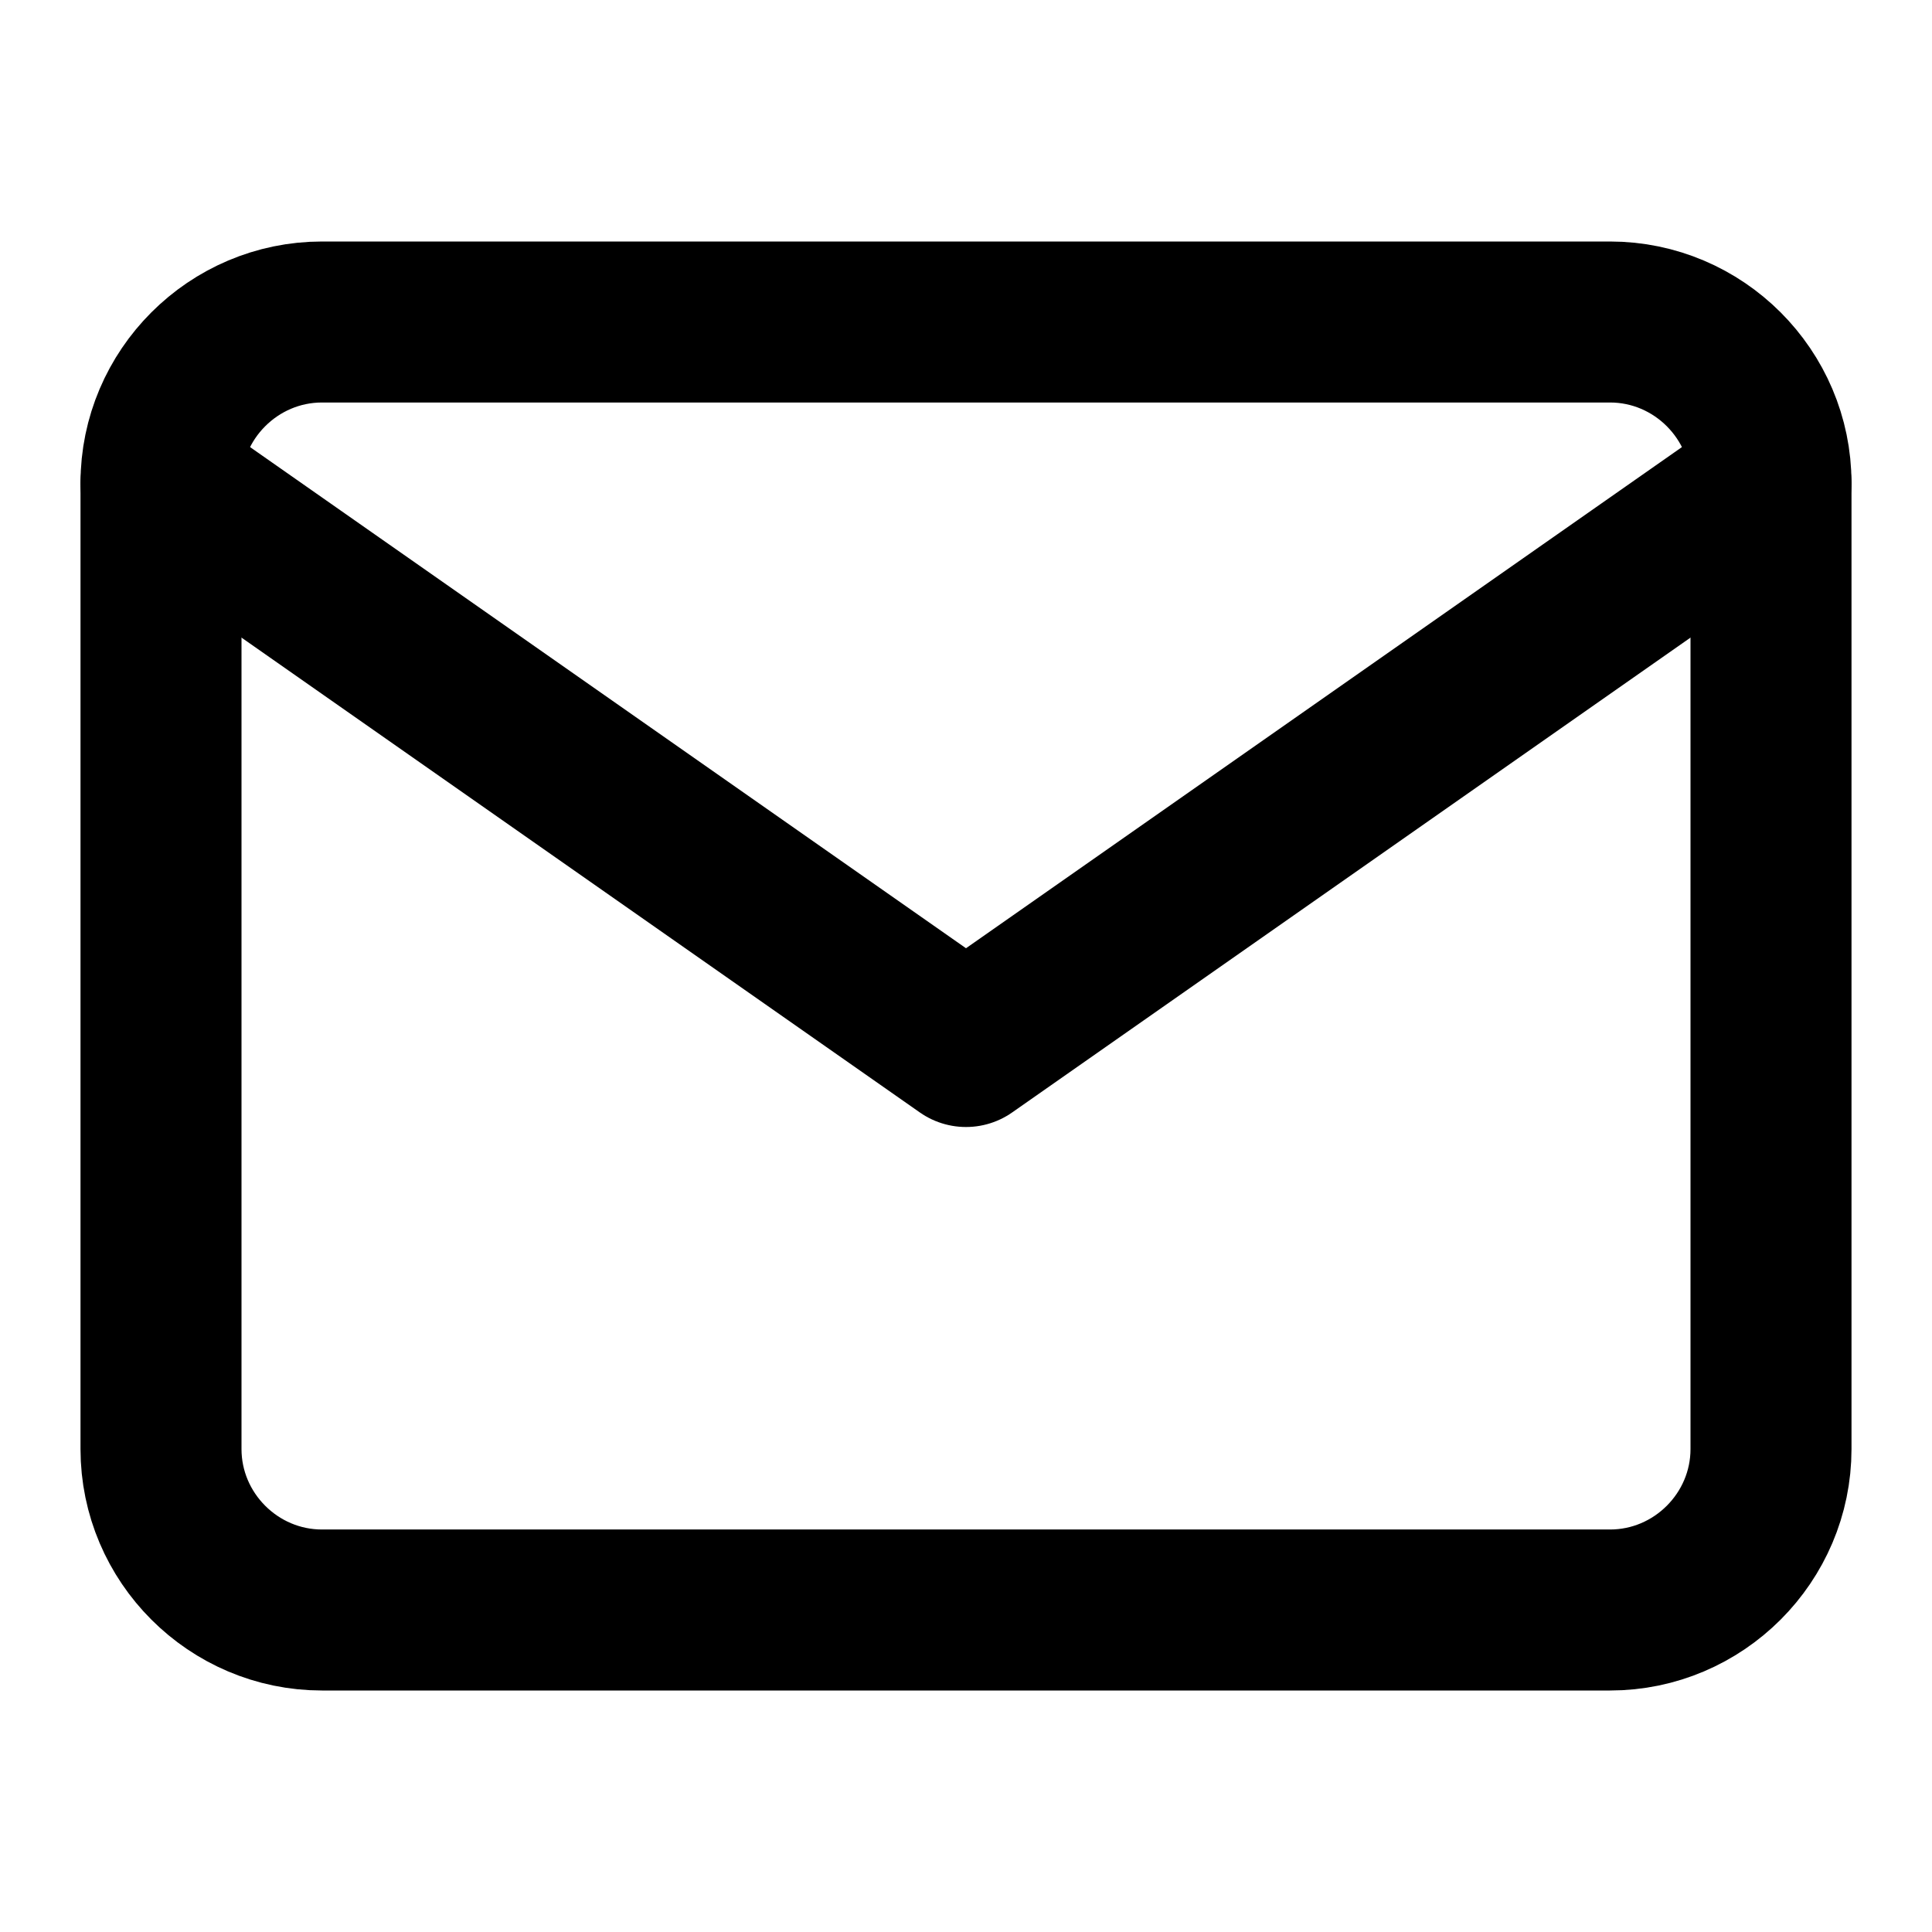
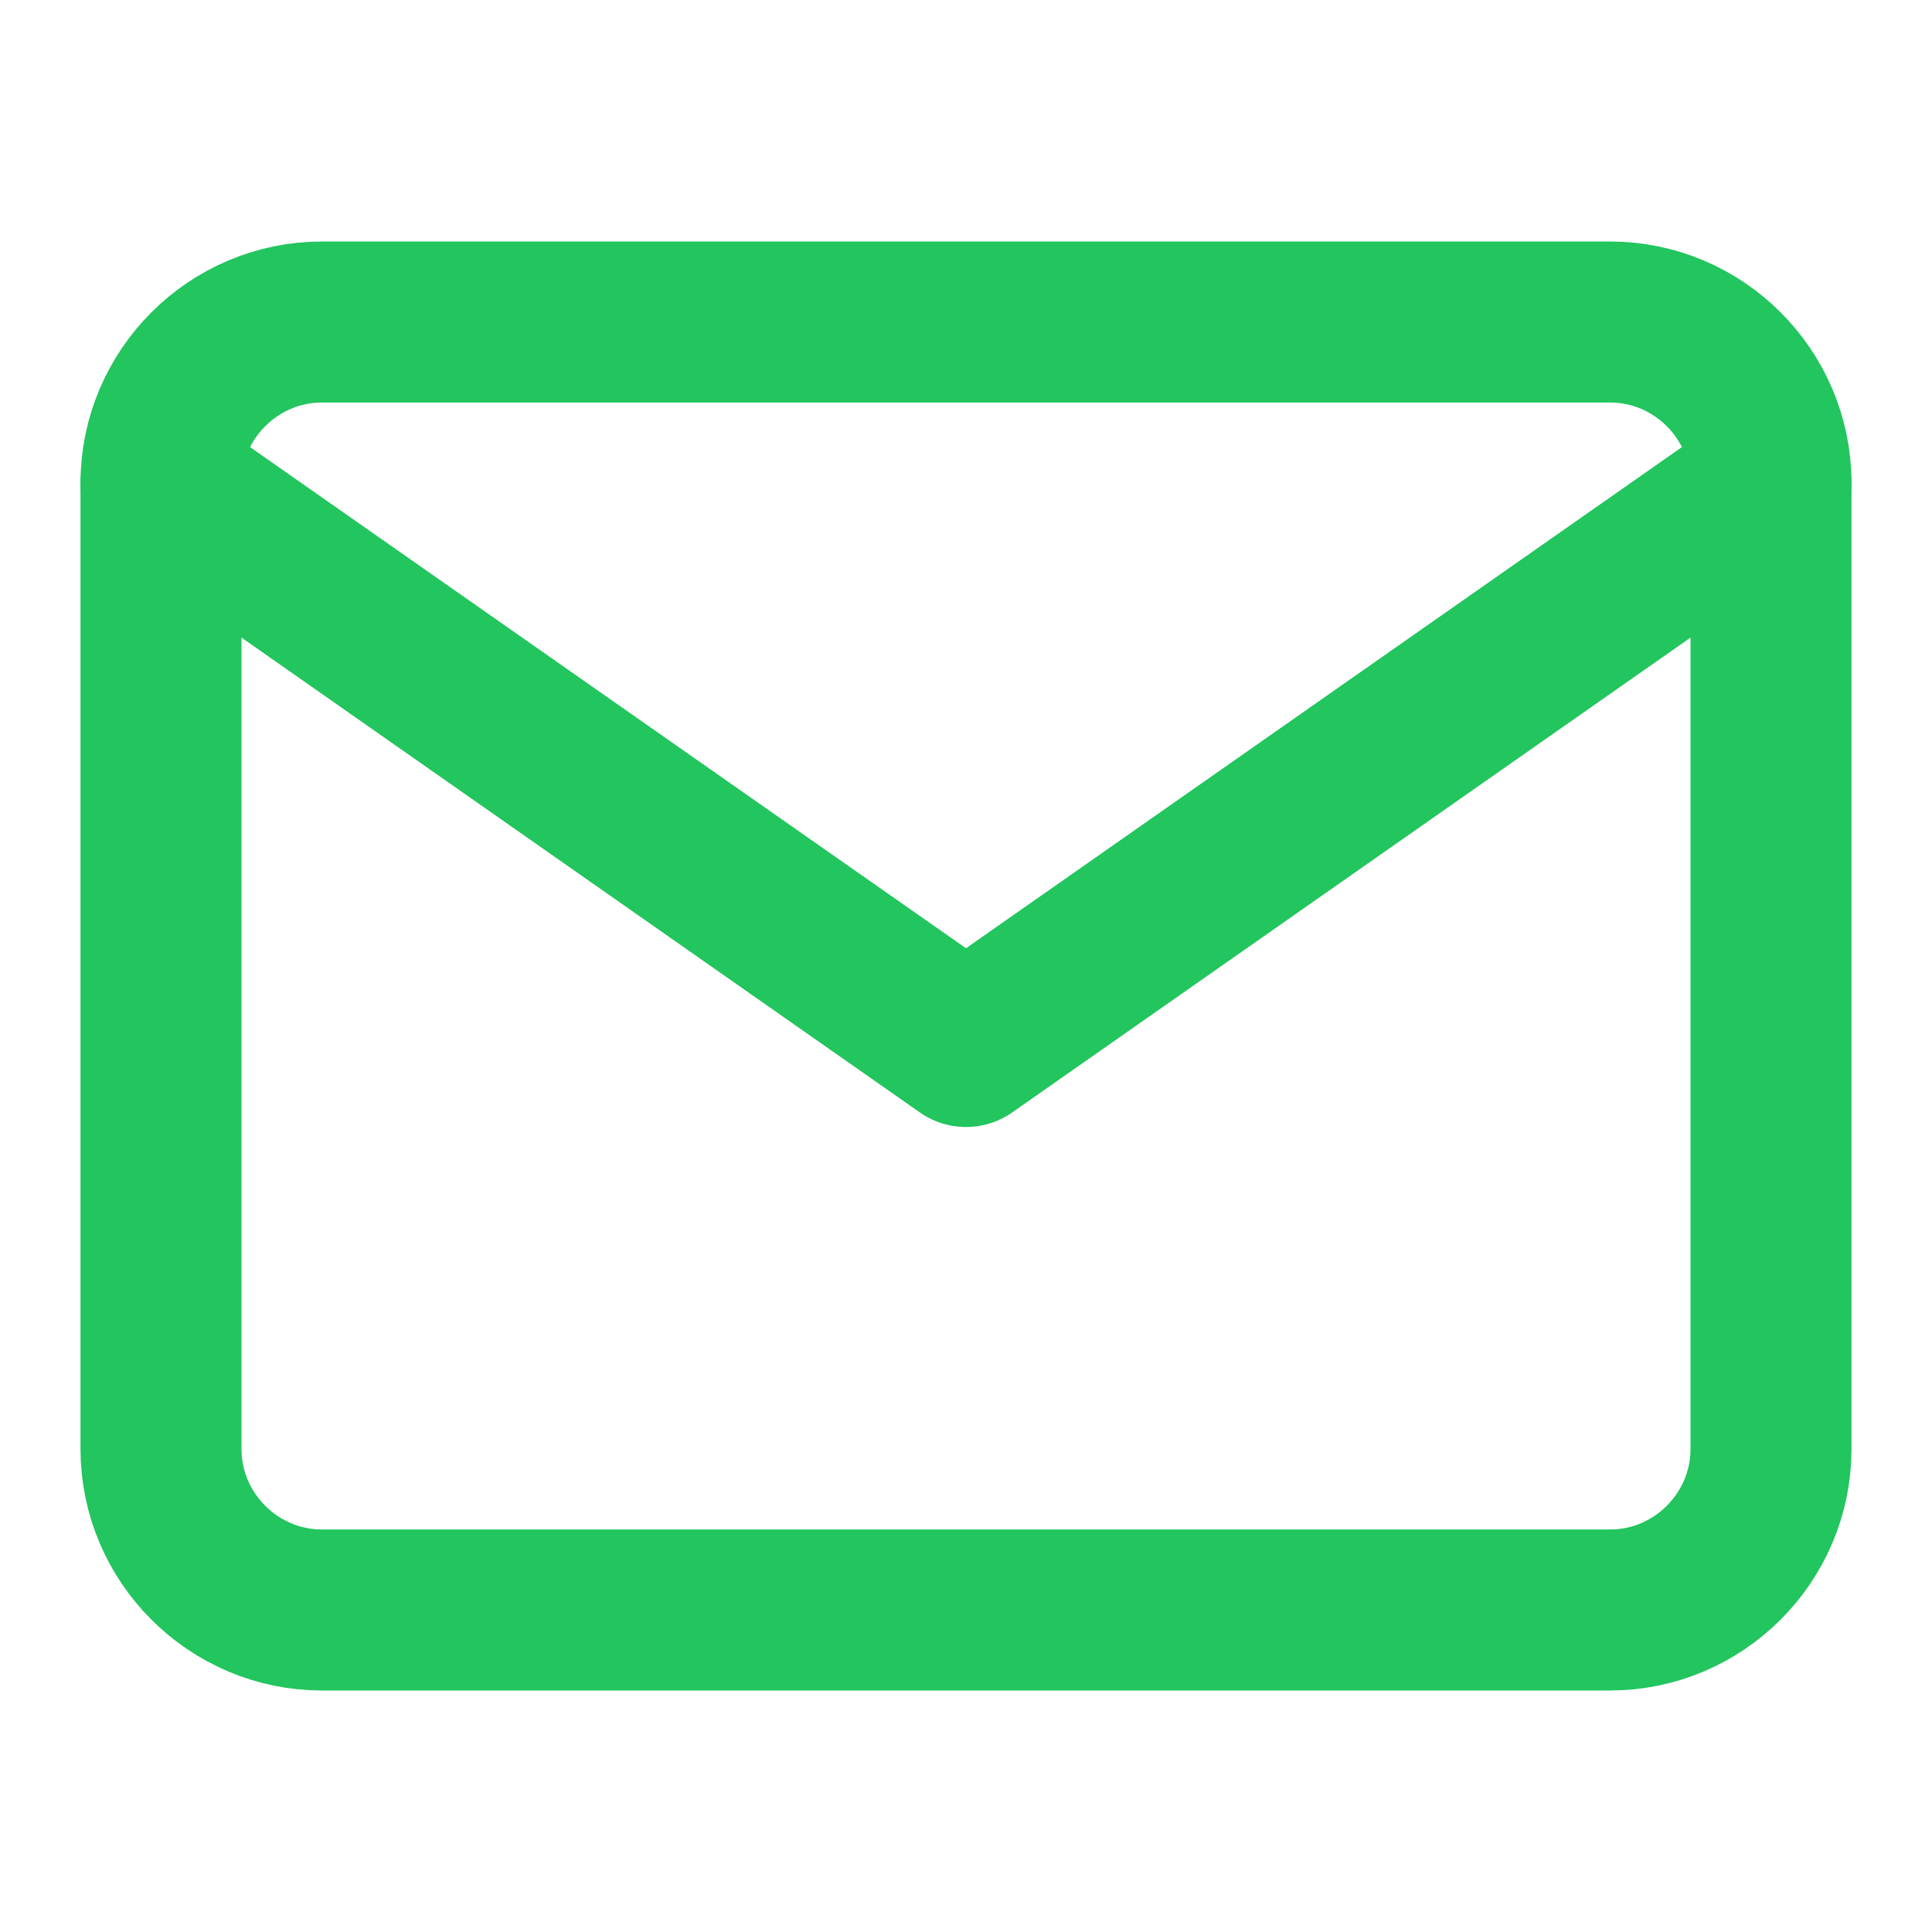
- <svg xmlns="http://www.w3.org/2000/svg" width="24" height="24" viewBox="0 0 24 24" fill="none" stroke="currentColor" stroke-width="2" stroke-linecap="round" stroke-linejoin="round" class="feather feather-mail">
+ <svg xmlns="http://www.w3.org/2000/svg" width="24" height="24" viewBox="0 0 24 24" fill="none" stroke="#22c55e" stroke-width="2" stroke-linecap="round" stroke-linejoin="round" class="feather feather-mail">
  <path d="M4 4h16c1.1 0 2 .9 2 2v12c0 1.1-.9 2-2 2H4c-1.1 0-2-.9-2-2V6c0-1.1.9-2 2-2z" />
  <polyline points="22,6 12,13 2,6" />
</svg>
